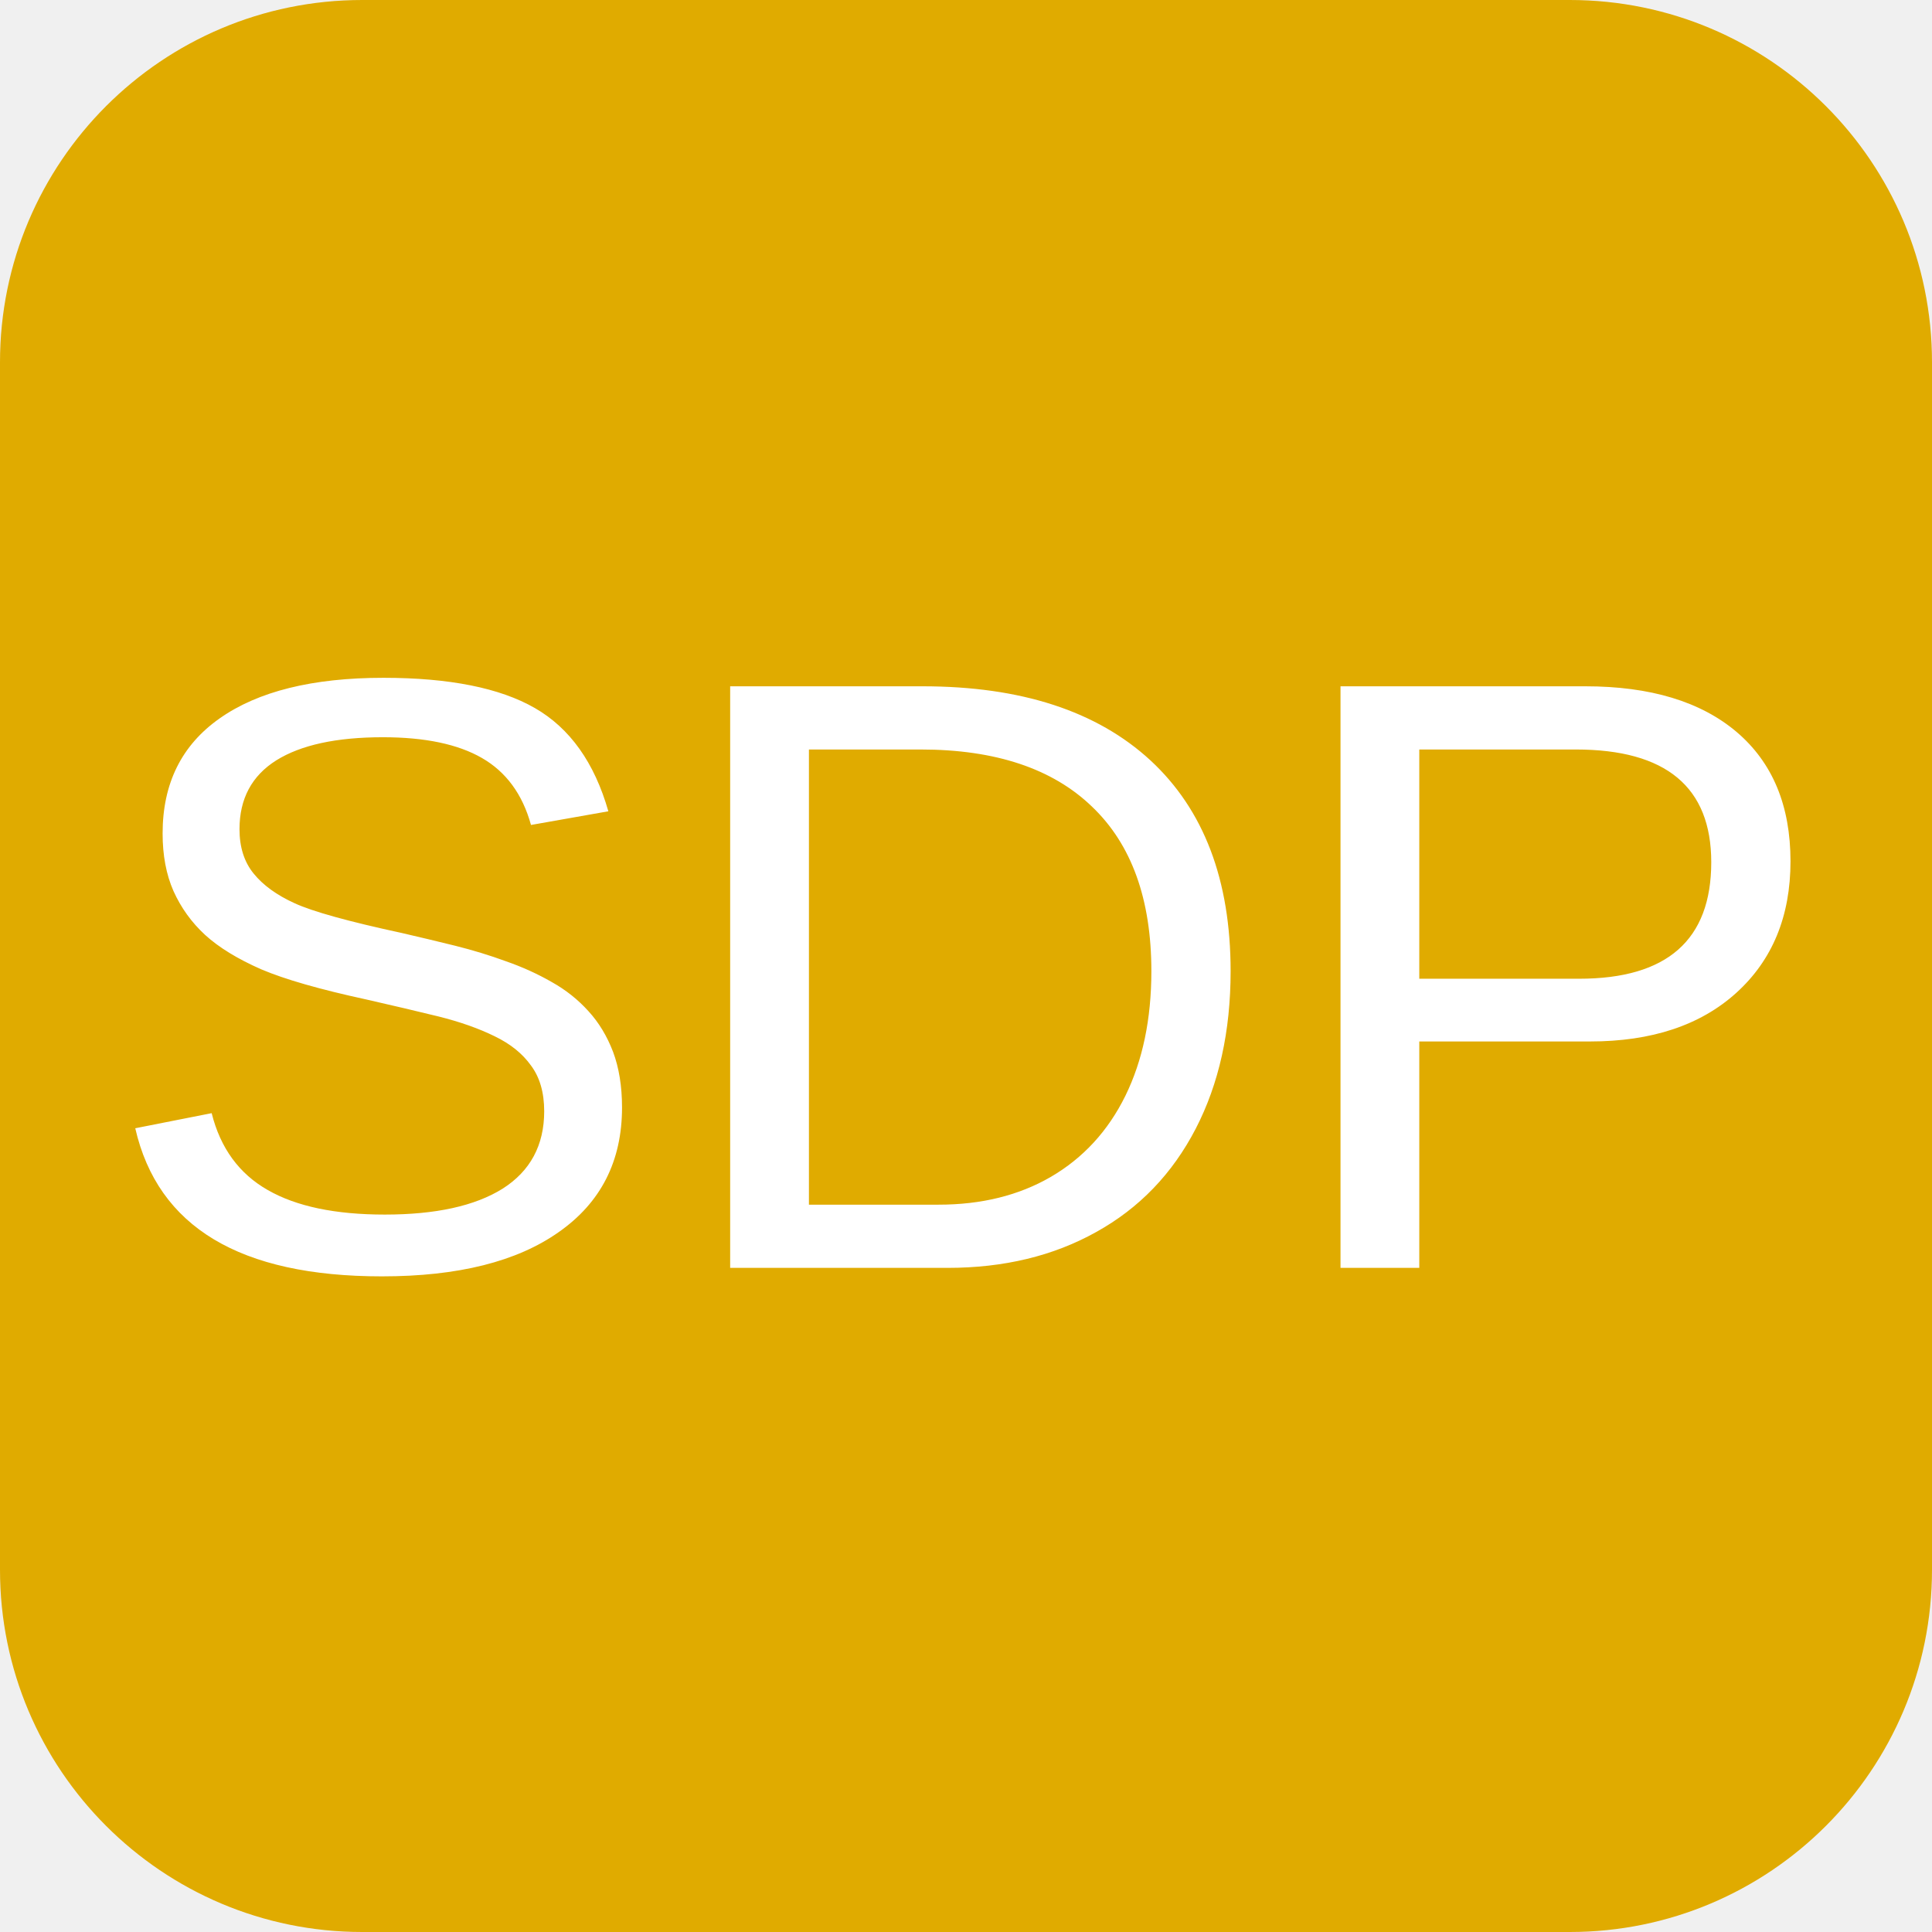
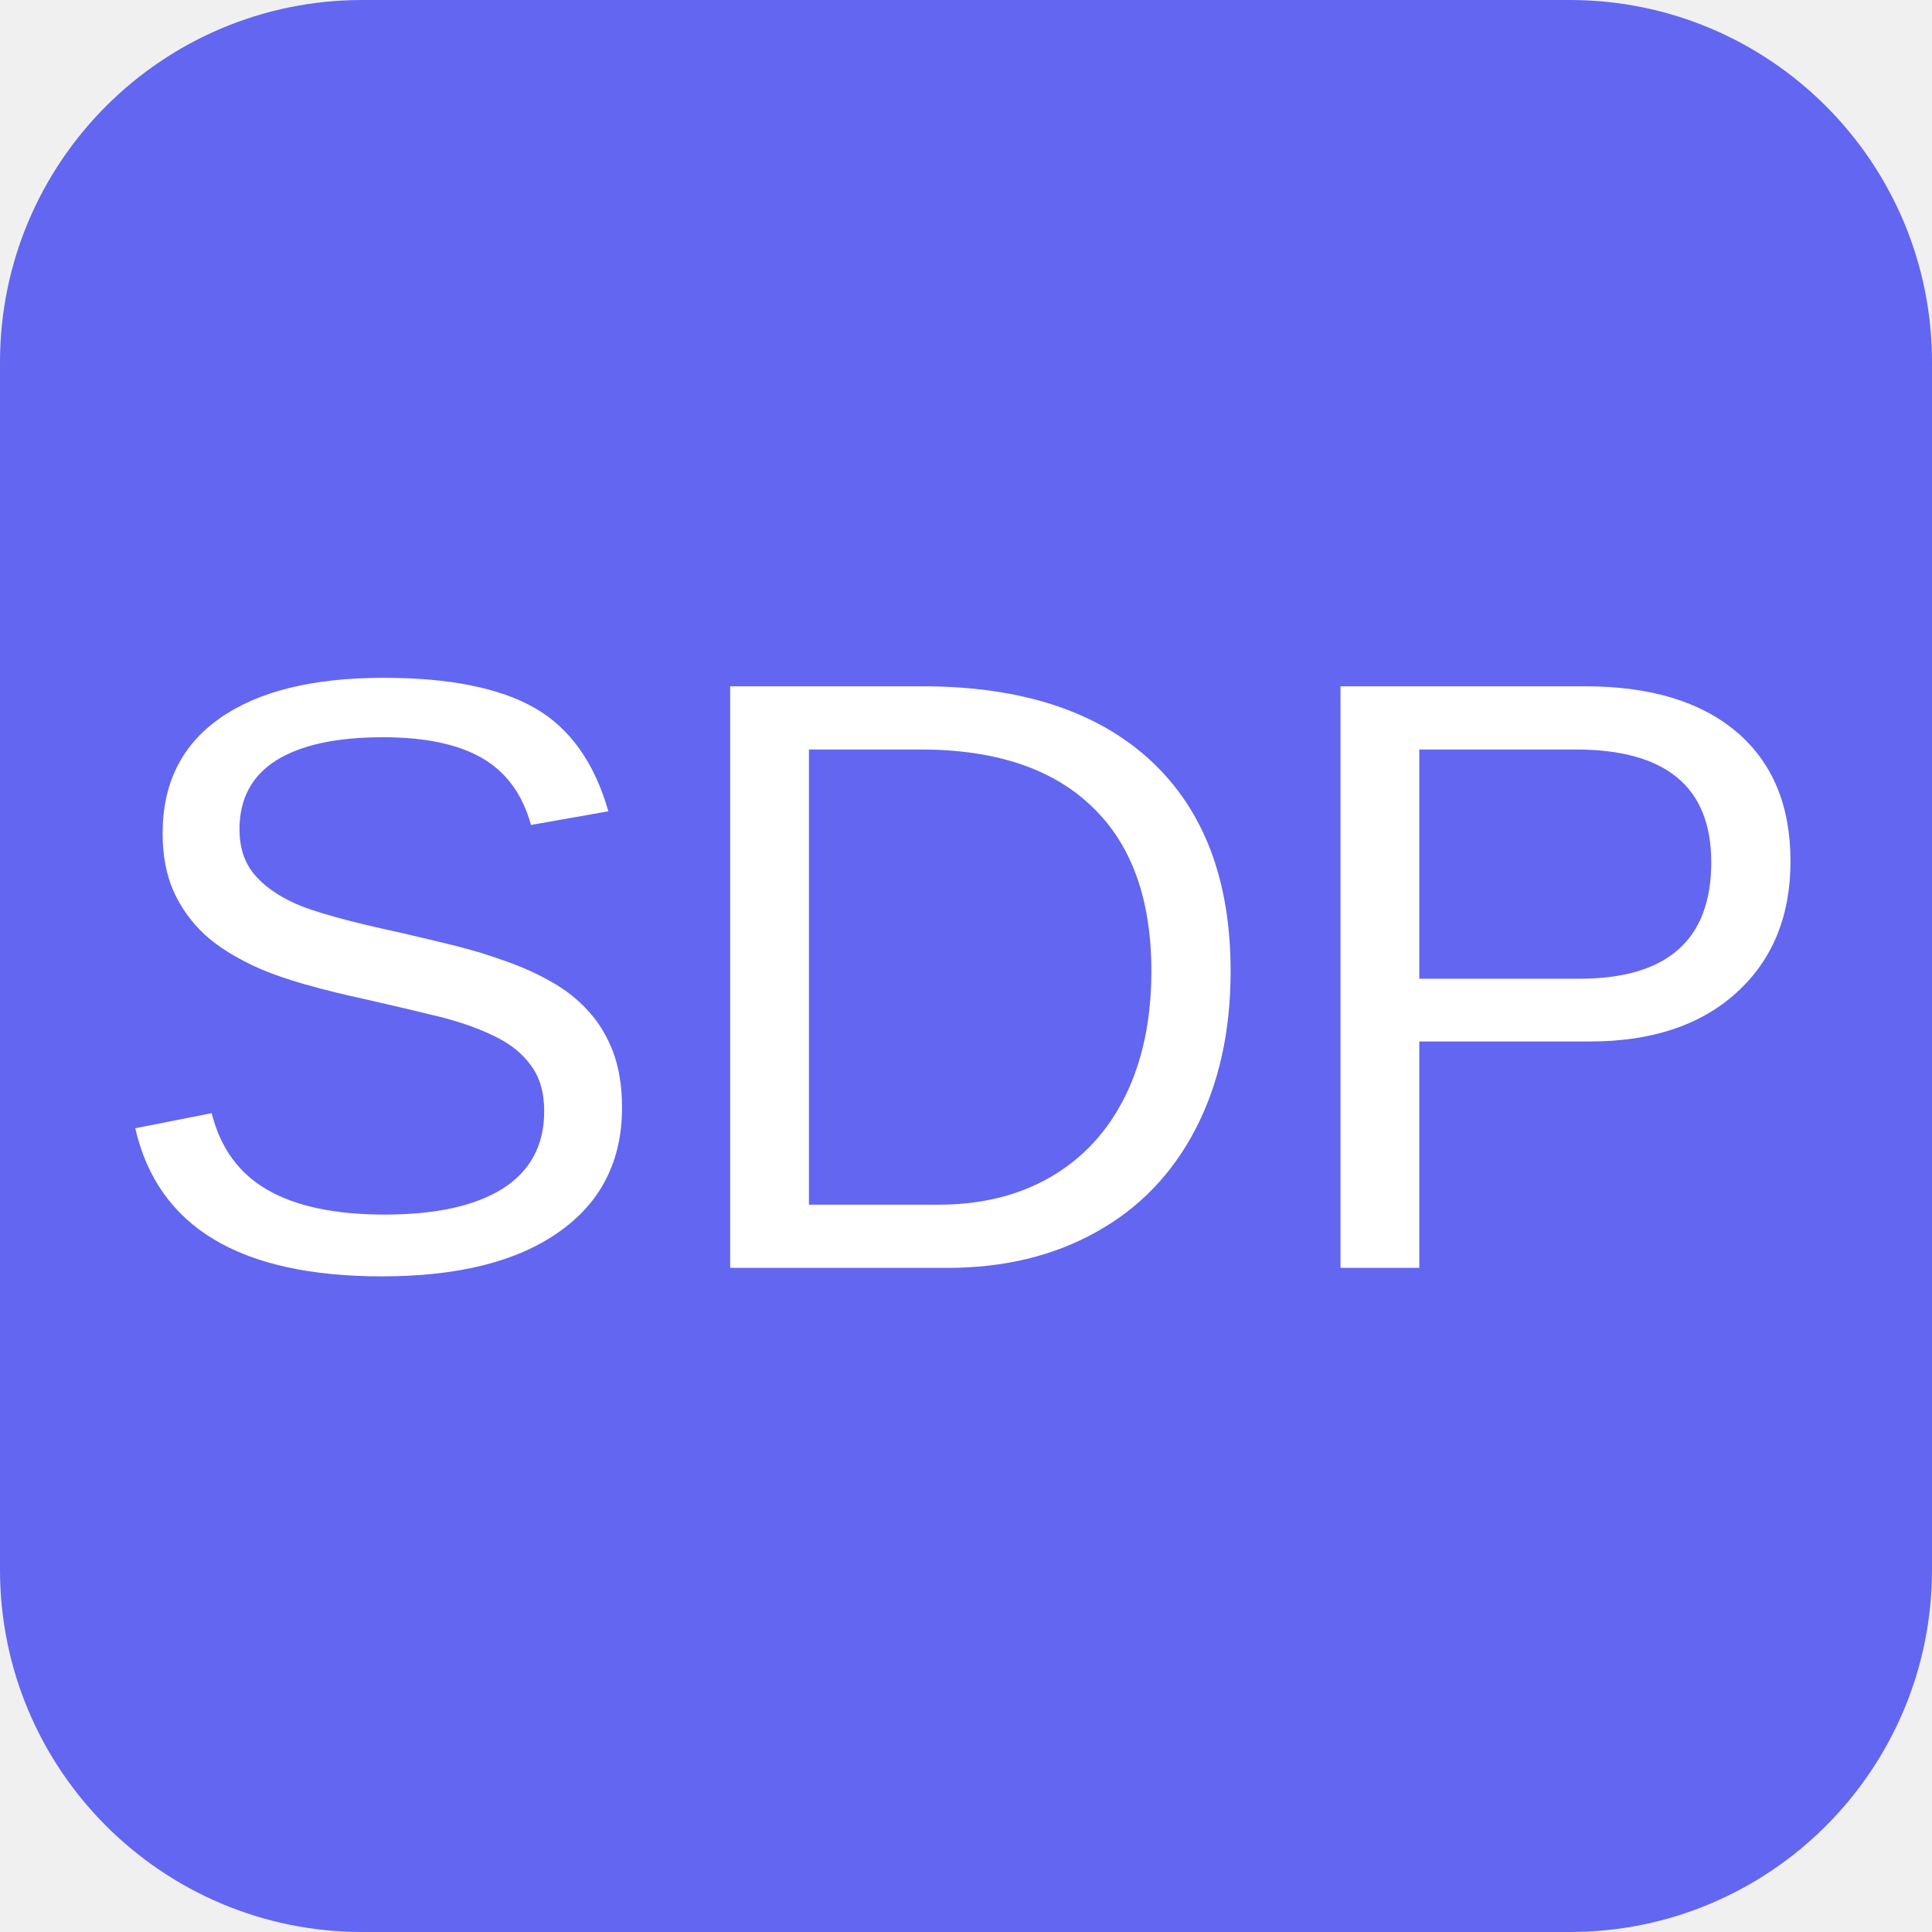
<svg xmlns="http://www.w3.org/2000/svg" width="64" height="64">
-   <rect width="64" height="64" rx="12" fill="#E0AB00" />
+   <rect width="64" height="64" rx="12" fill="#6366F1" />
  <text x="32" y="42" font-size="28" text-anchor="middle" font-family="Arial" fill="white">SDP</text>
</svg>
